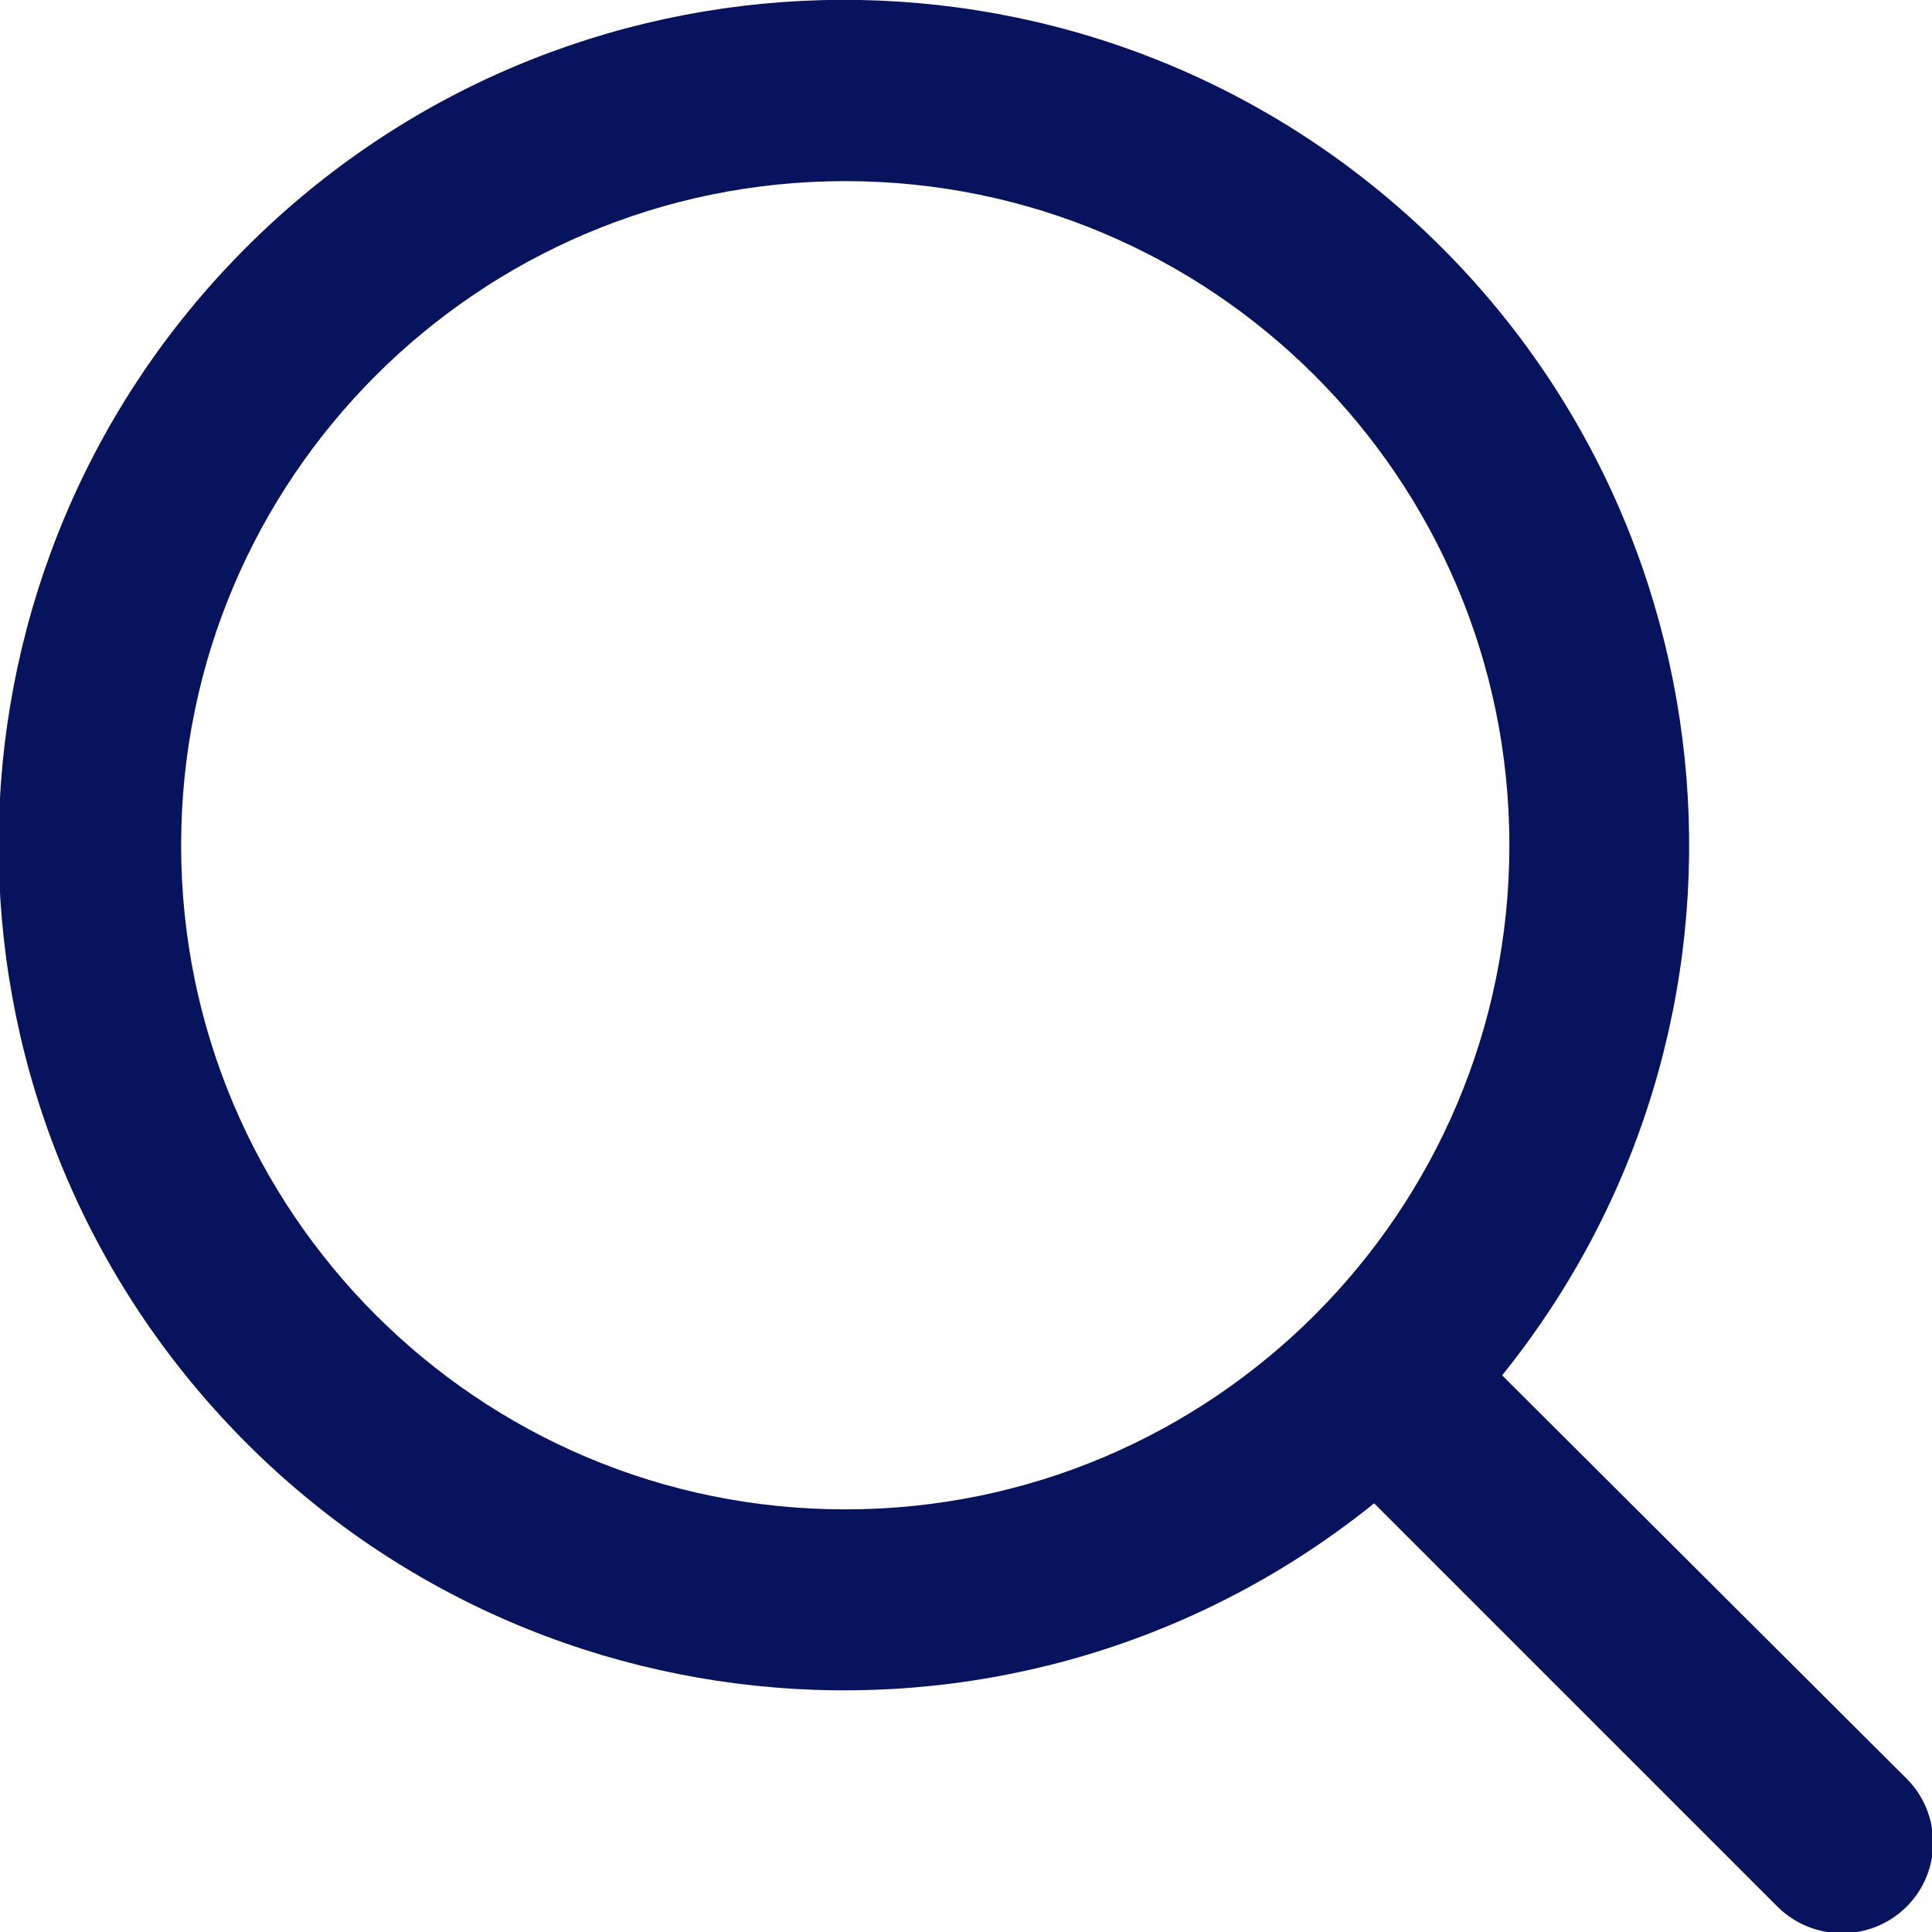
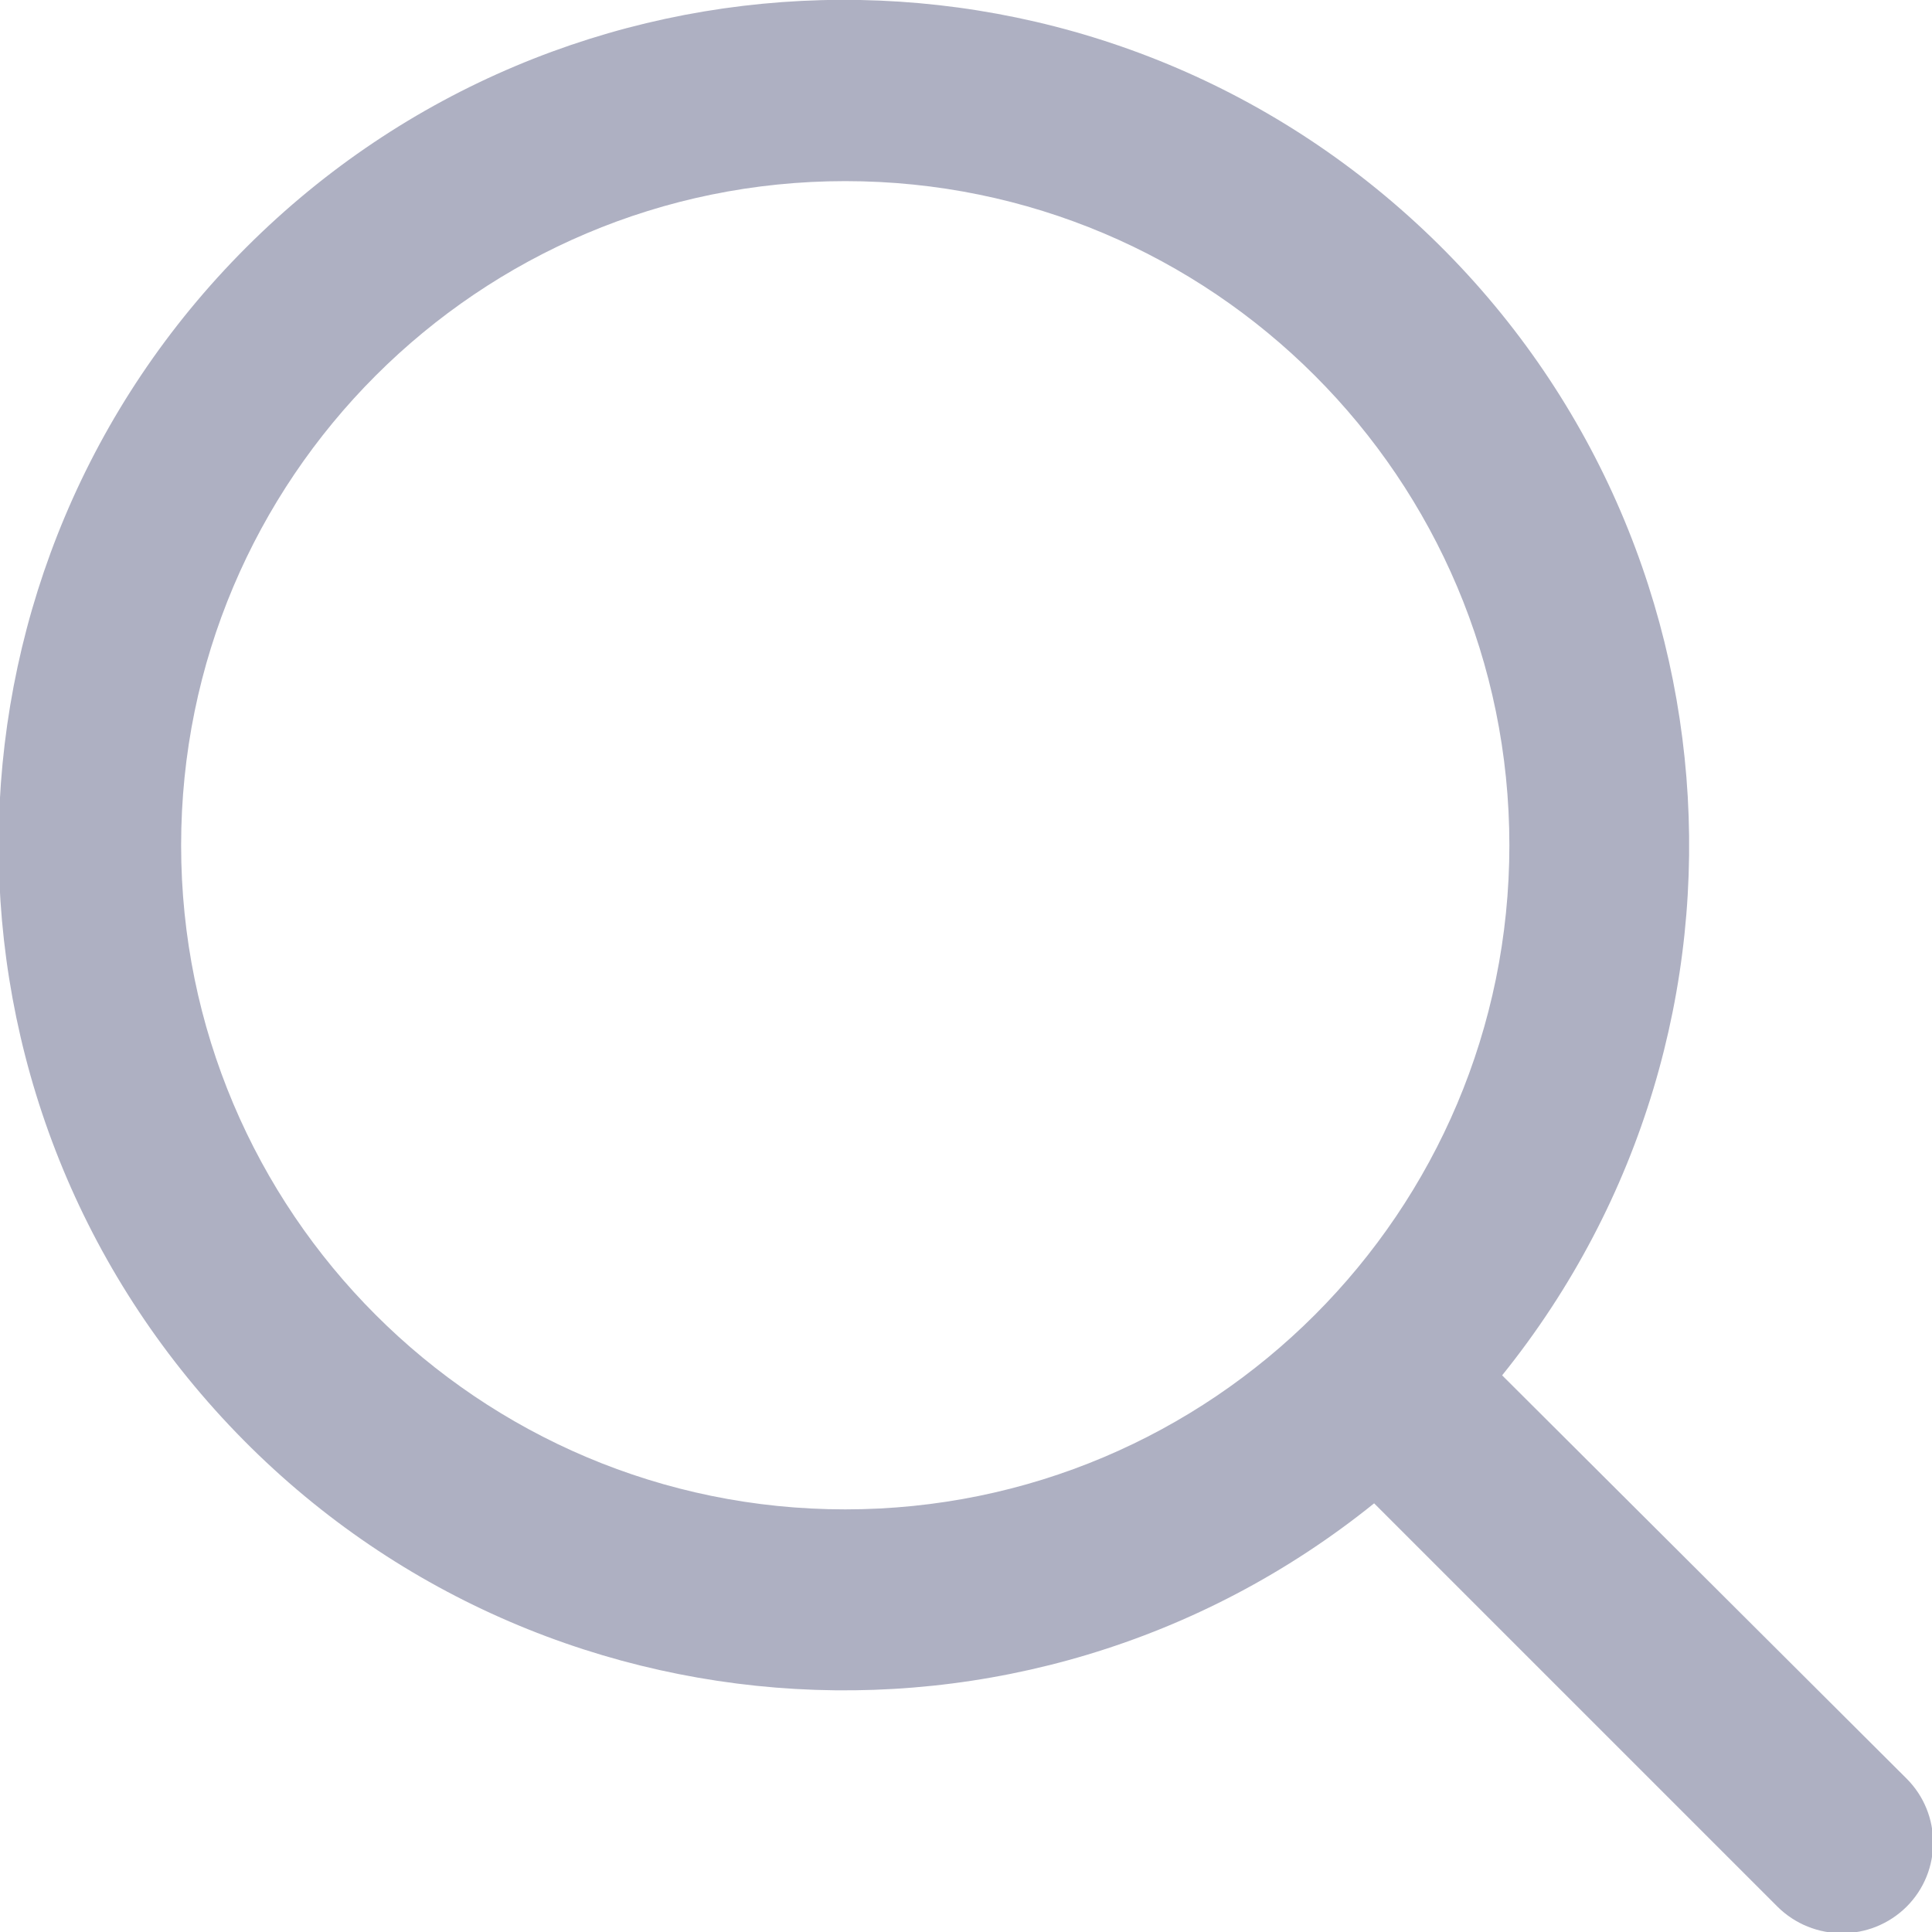
<svg xmlns="http://www.w3.org/2000/svg" id="Layer_1" data-name="Layer 1" viewBox="0 0 16 16">
  <defs>
-     <style>.cls-1{fill:#08135e;}</style>
+     <style>.cls-1{fill:#aeb0c2;}</style>
  </defs>
  <path class="cls-1" d="M15.79,14.73l-3.35-3.34a7,7,0,1,0-1.06,1.06l3.34,3.34a.76.76,0,0,0,1.07,0A.75.75,0,0,0,15.79,14.73ZM1.5,7A5.5,5.5,0,1,1,7,12.5,5.5,5.5,0,0,1,1.5,7Z" />
</svg>
